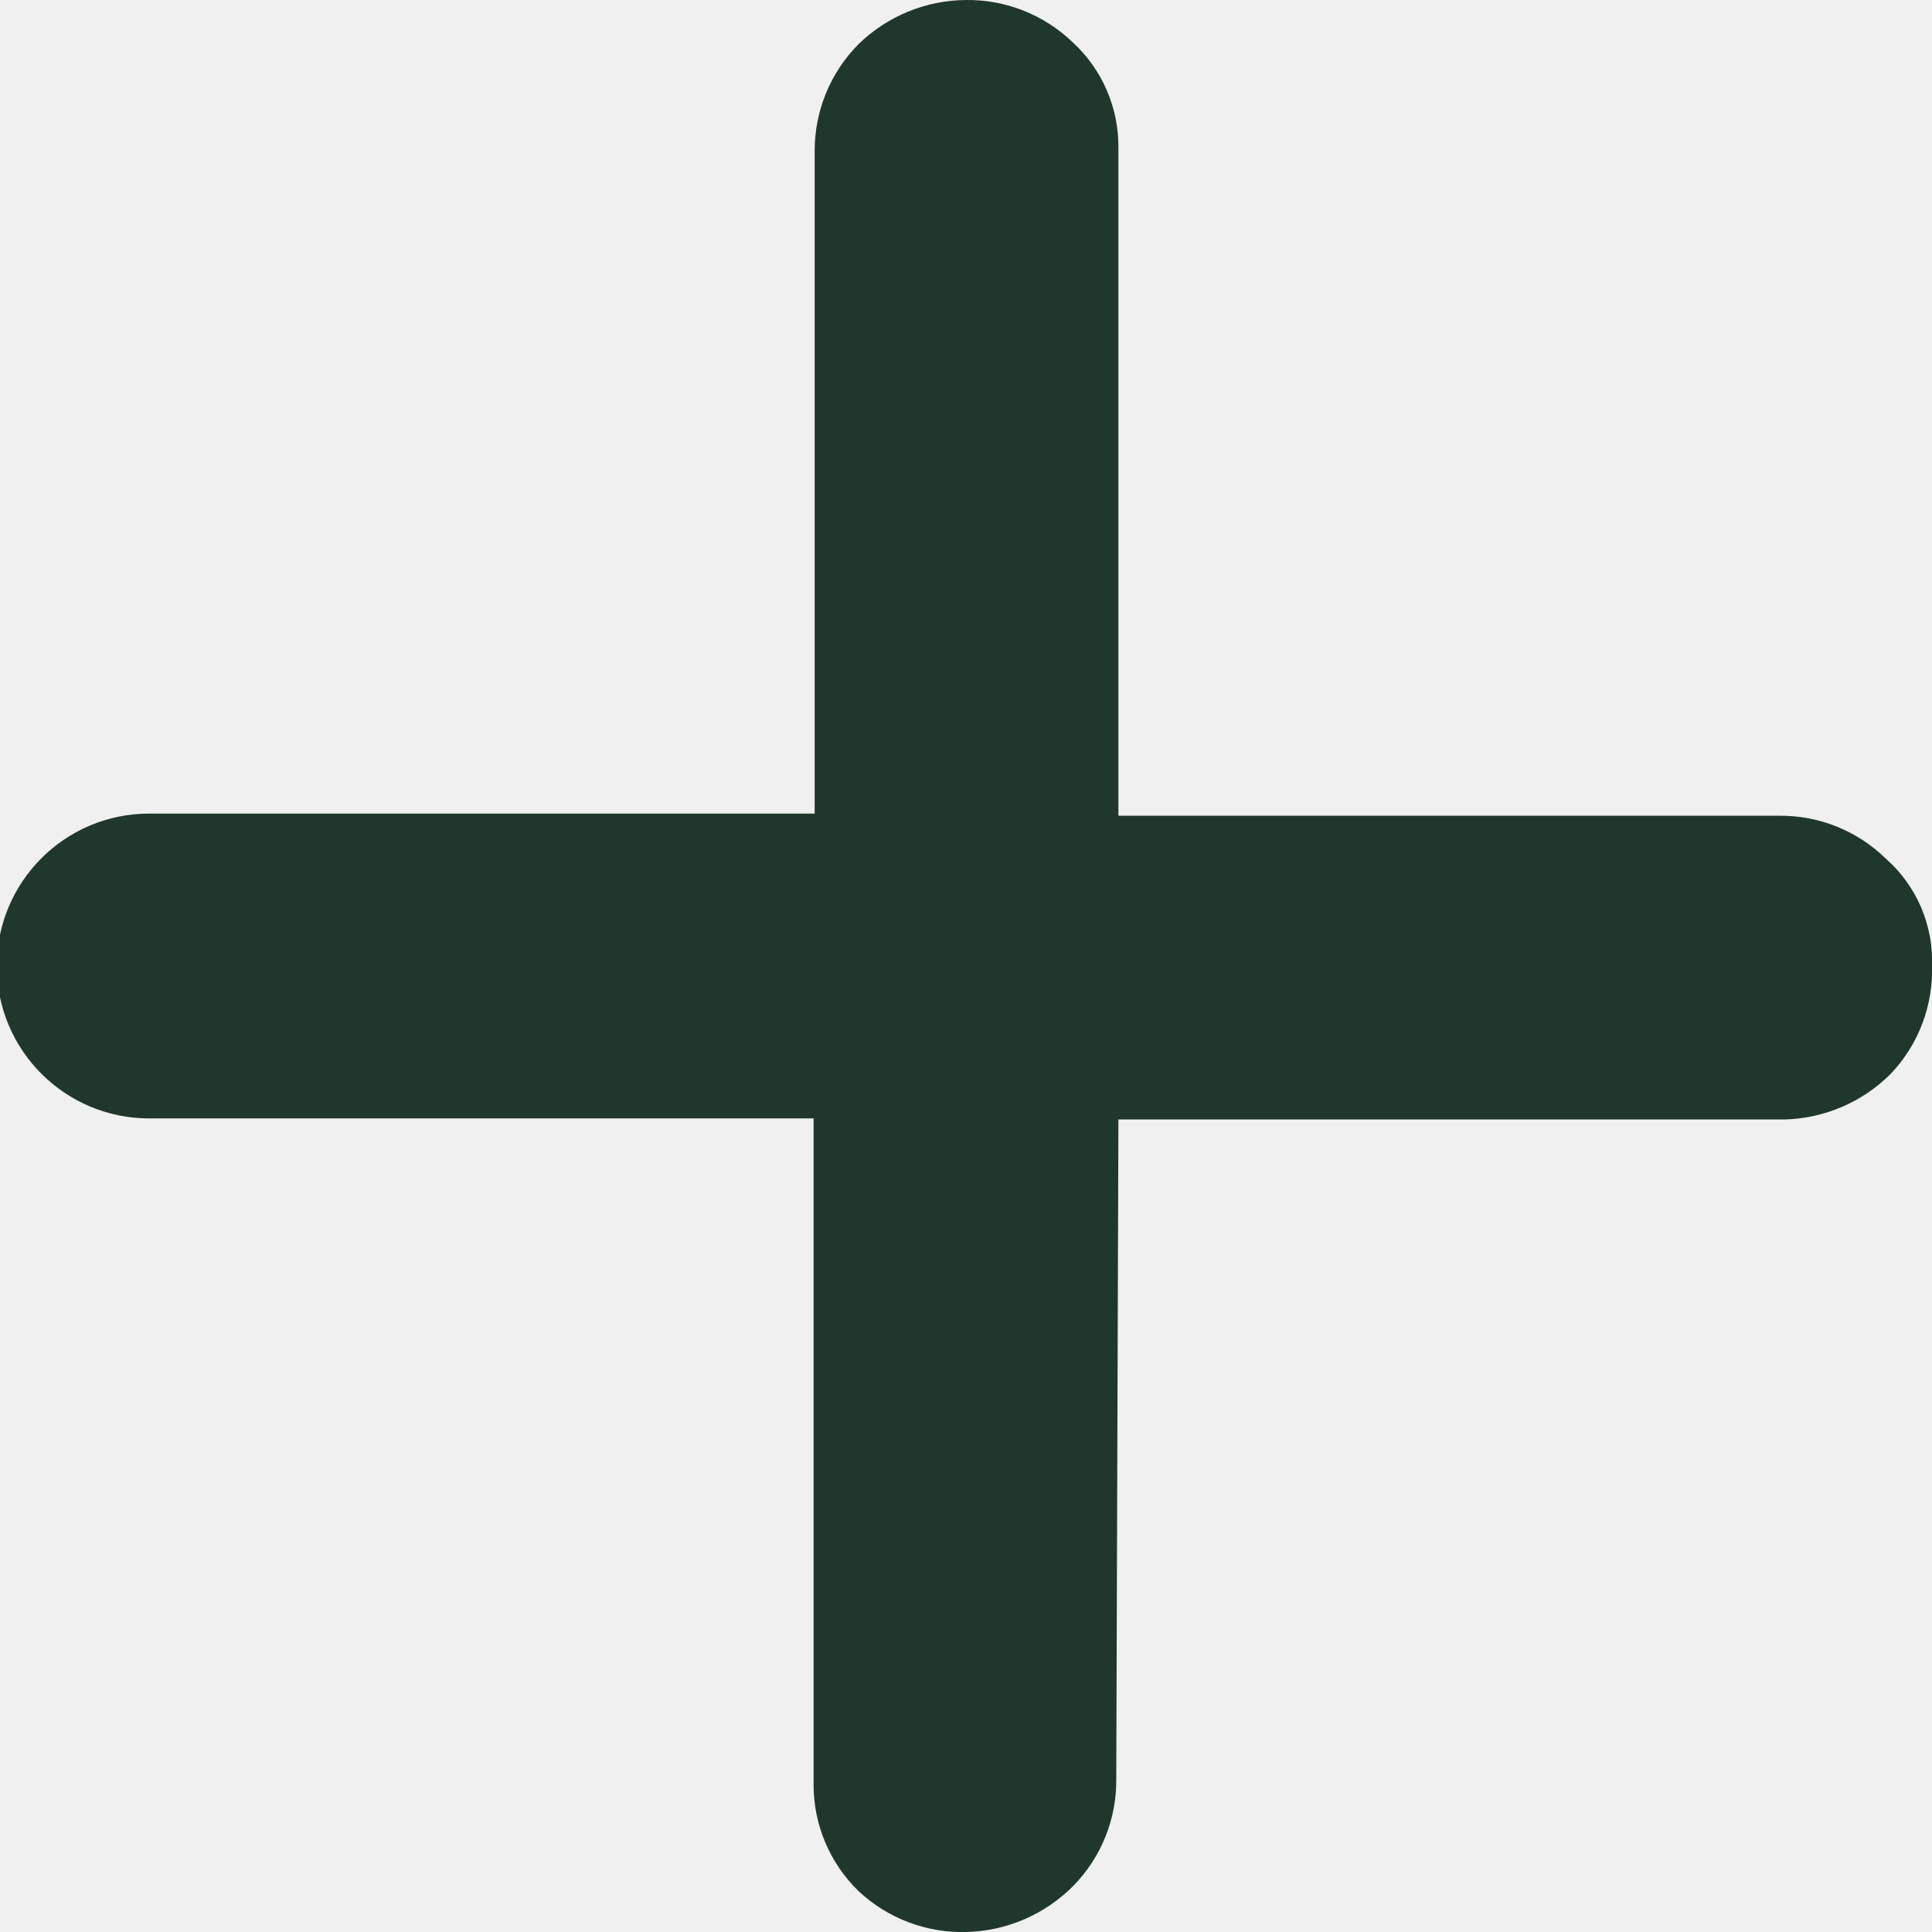
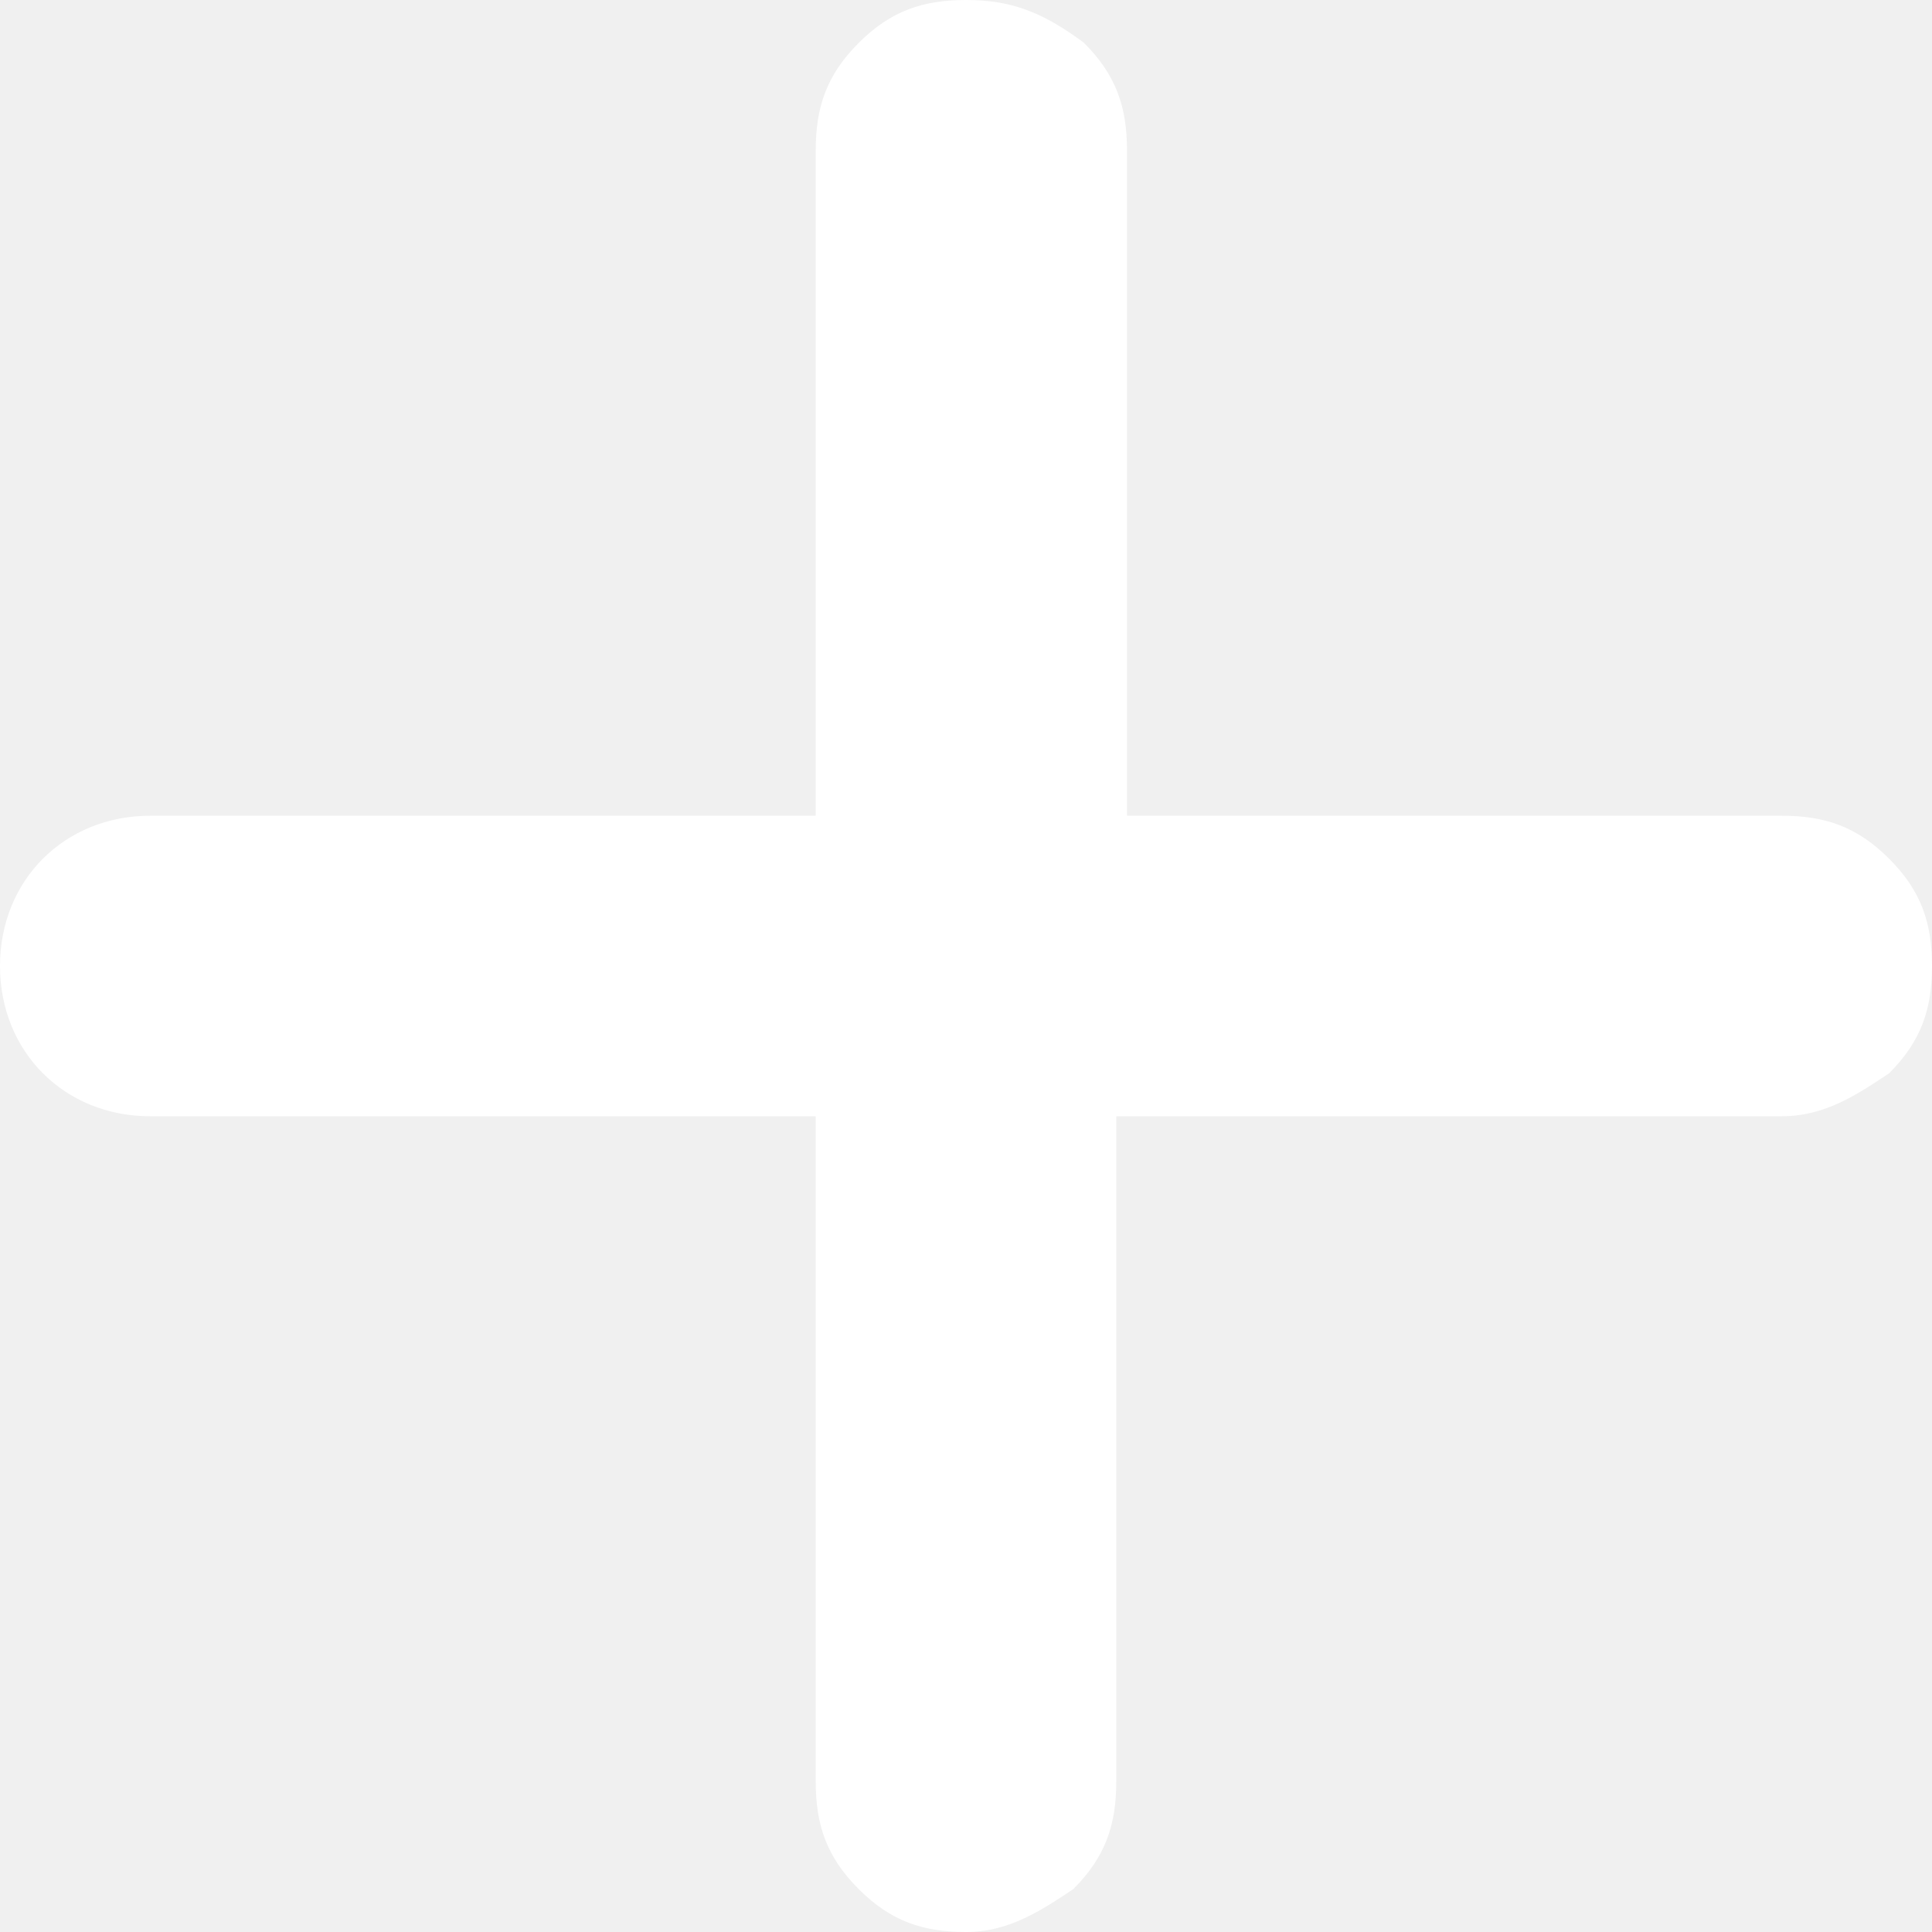
- <svg xmlns="http://www.w3.org/2000/svg" id="a15a578f-3a73-444f-8c0e-787cde7fbc69" data-name="Ebene 1" viewBox="0 0 18 18">
-   <defs>
-     <style>.eb287f6a-5d48-4469-9bd2-3493c67b0165{fill:#1f382b;}</style>
-   </defs>
-   <path class="eb287f6a-5d48-4469-9bd2-3493c67b0165" d="M10.42,10.43h6.2a1.45,1.45,0,0,0,1-.43A1.4,1.4,0,0,0,18,9a1.27,1.27,0,0,0-.43-1,1.4,1.4,0,0,0-1-.4H10.42V1.39a1.32,1.32,0,0,0-.43-1A1.41,1.41,0,0,0,9,0,1.45,1.45,0,0,0,8,.41a1.41,1.41,0,0,0-.41,1V7.58H1.39a1.42,1.42,0,0,0,0,2.84H7.58v6.2a1.38,1.38,0,0,0,.42,1H8A1.41,1.41,0,0,0,9,18a1.45,1.45,0,0,0,1-.43,1.4,1.4,0,0,0,.4-1Z" />
+ <svg xmlns="http://www.w3.org/2000/svg" version="1.1" id="a15a578f-3a73-444f-8c0e-787cde7fbc69" x="0px" y="0px" viewBox="0 0 18 18" style="enable-background:new 0 0 18 18;" xml:space="preserve">
+   <style type="text/css">
+ 	.st0{fill:#FFFFFF;}
+ </style>
+   <path class="st0" d="M10.4,10.4h6.2c0.4,0,0.7-0.2,1-0.4C17.9,9.7,18,9.4,18,9c0-0.4-0.1-0.7-0.4-1c-0.3-0.3-0.6-0.4-1-0.4h-6.1V1.4  c0-0.4-0.1-0.7-0.4-1C9.7,0.1,9.4,0,9,0C8.6,0,8.3,0.1,8,0.4C7.7,0.7,7.6,1,7.6,1.4v6.2H1.4C0.6,7.6,0,8.2,0,9s0.6,1.4,1.4,1.4h6.2  v6.2c0,0.4,0.1,0.7,0.4,1l0,0C8.3,17.9,8.6,18,9,18c0.4,0,0.7-0.2,1-0.4c0.3-0.3,0.4-0.6,0.4-1L10.4,10.4z" />
</svg>
